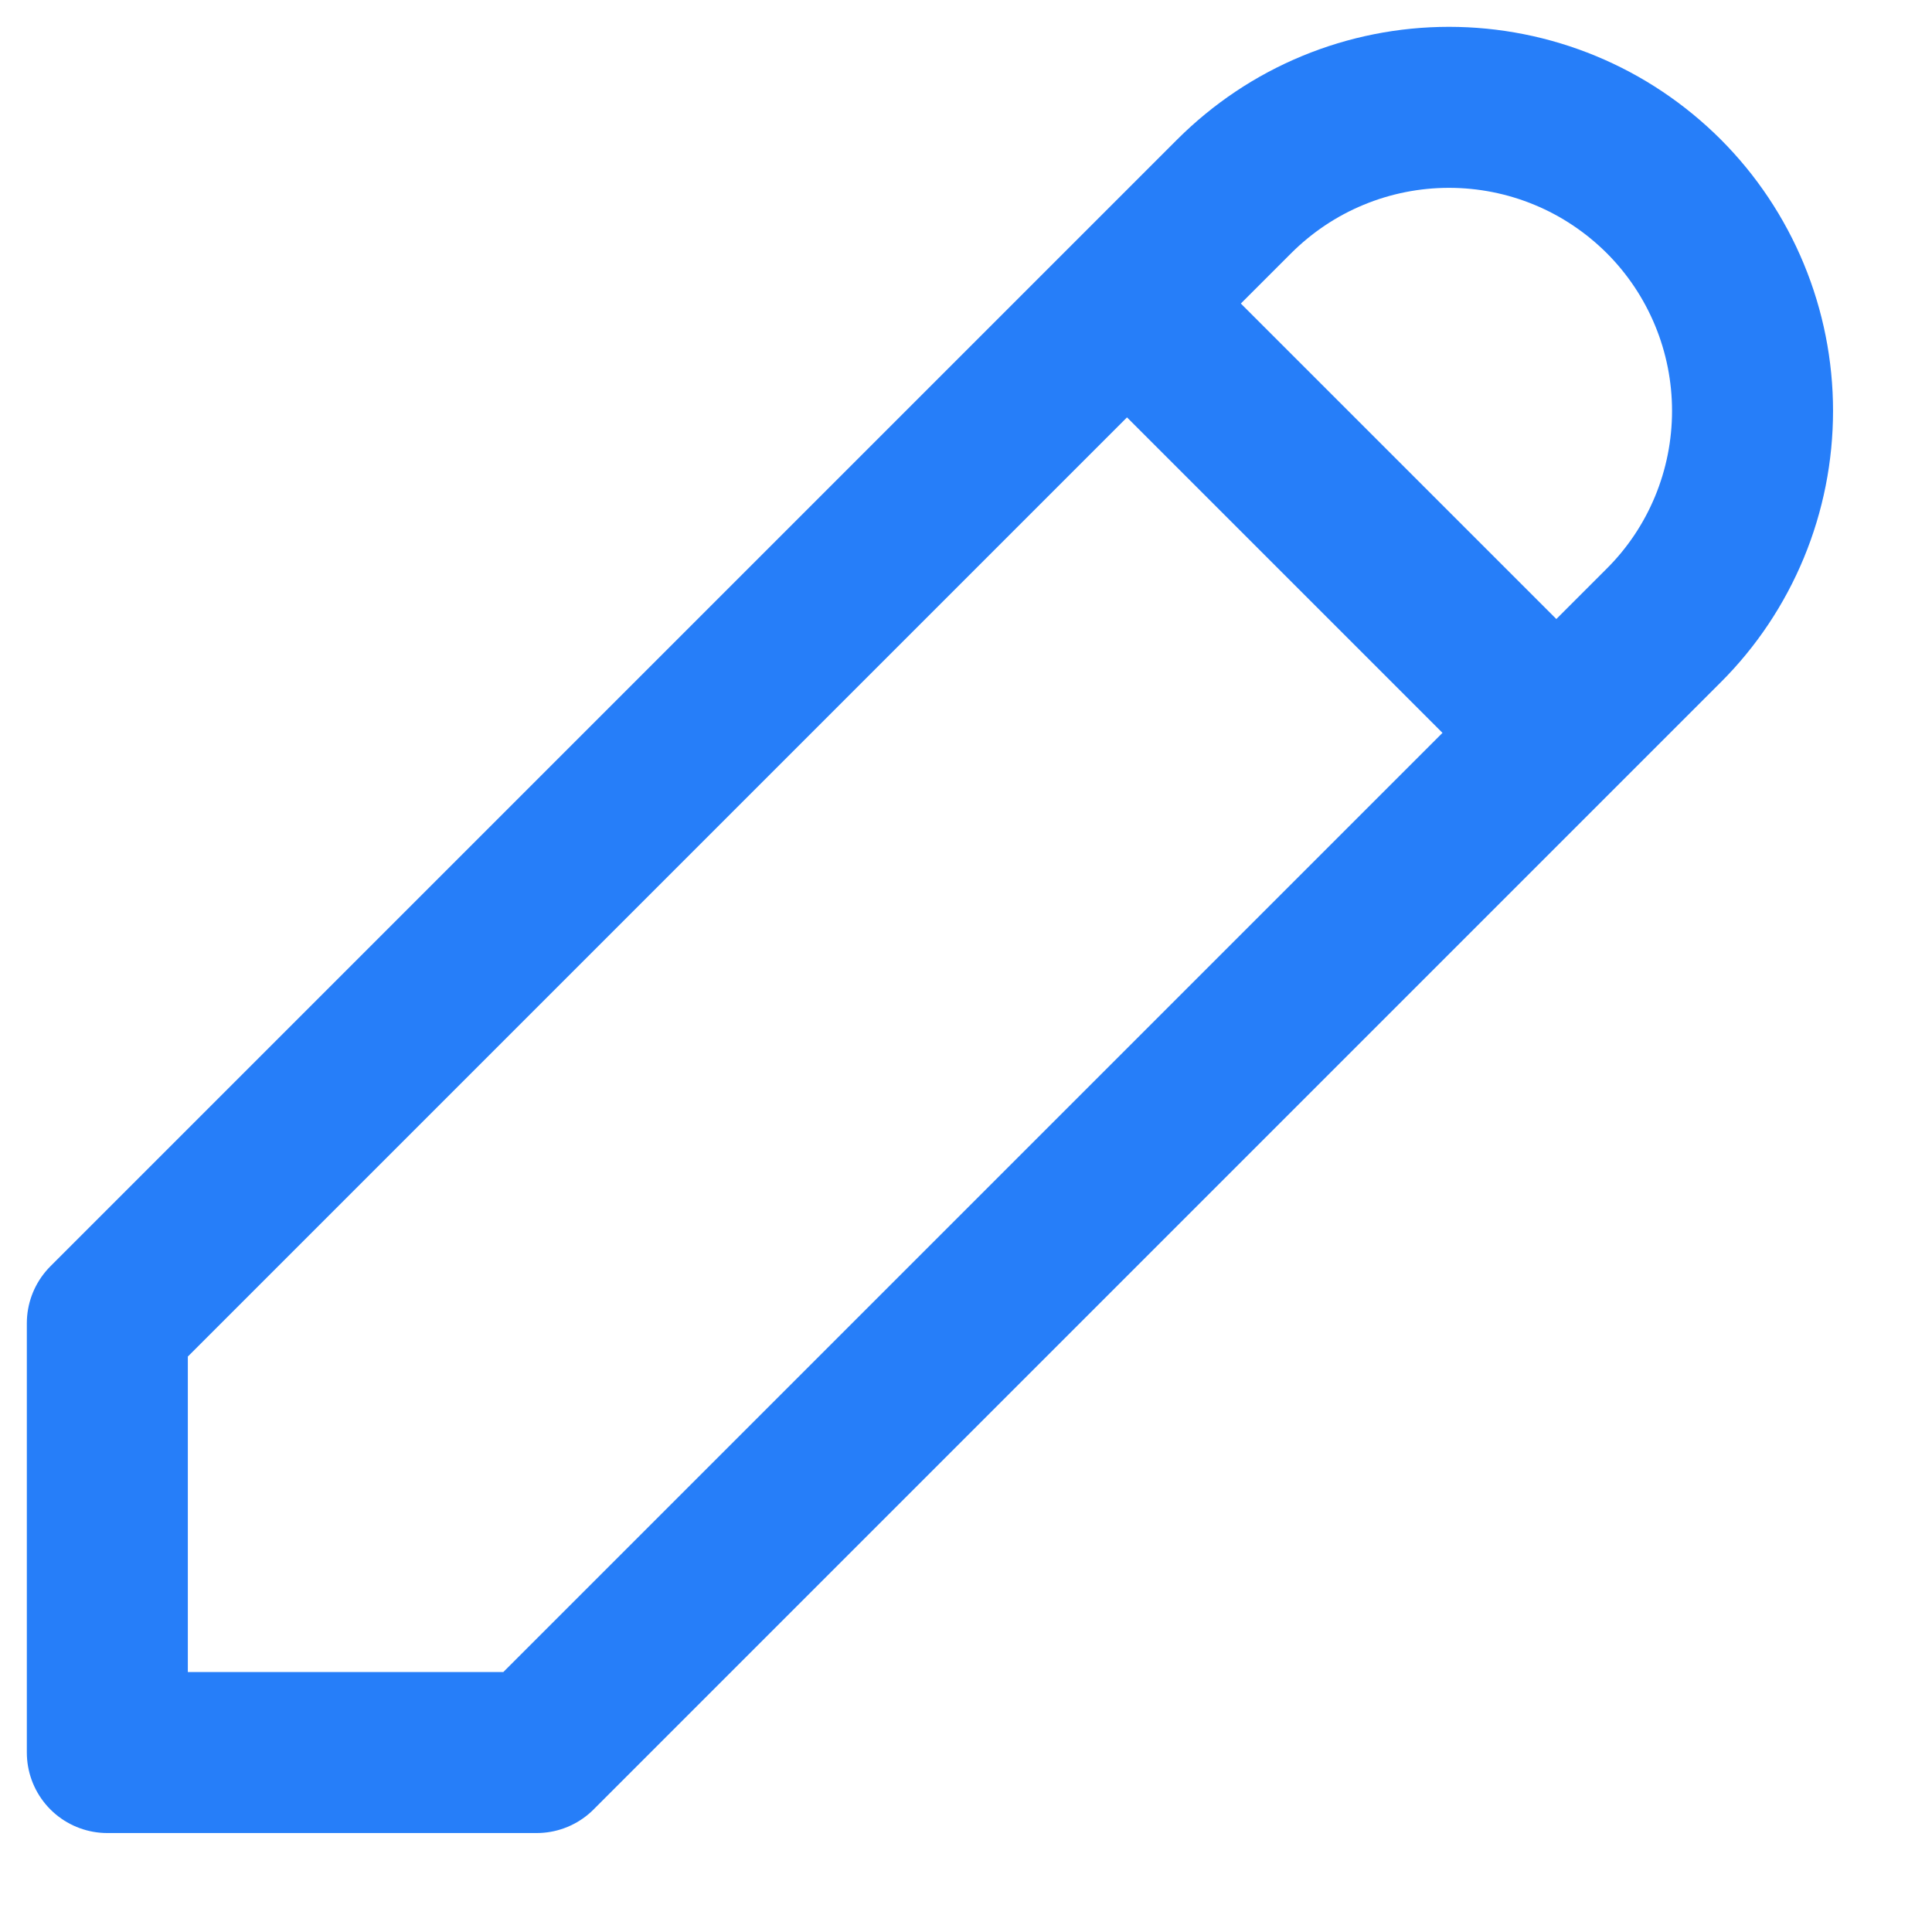
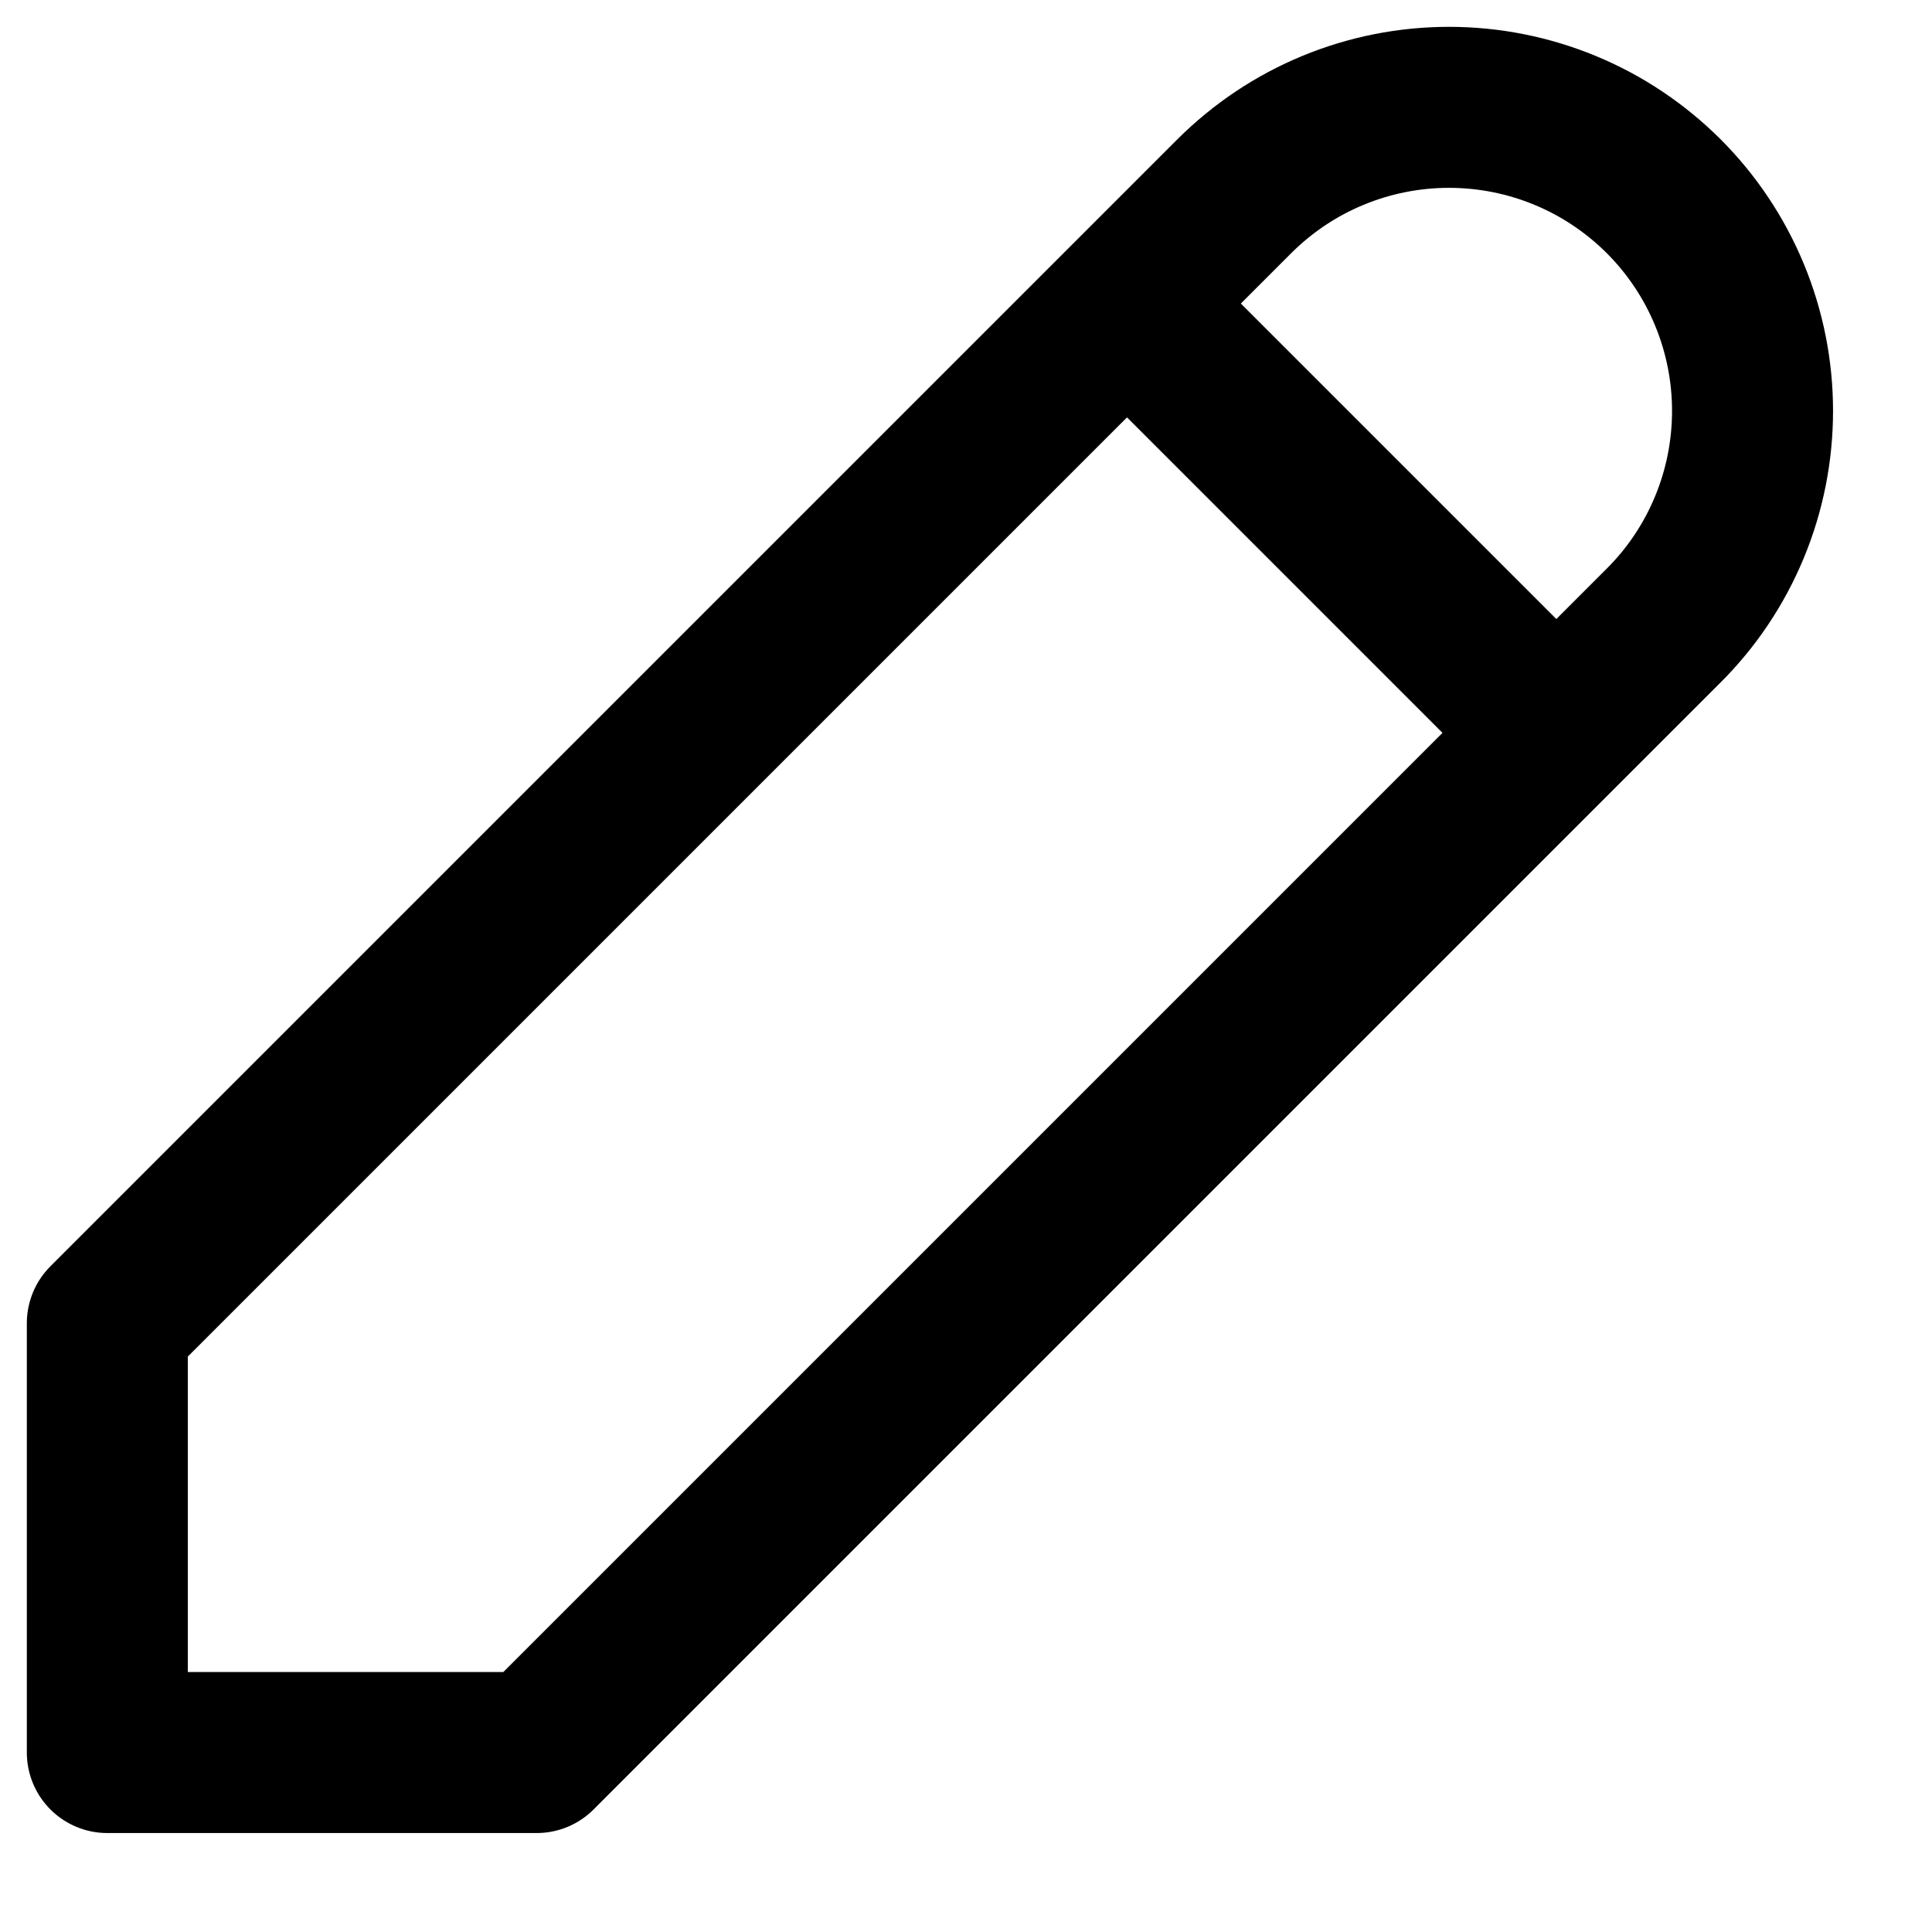
<svg xmlns="http://www.w3.org/2000/svg" width="18" height="18" viewBox="0 0 18 18" fill="none">
-   <path d="M10.5 2.828L14.5 6.828M1 16.328H5L15.5 5.828C15.763 5.566 15.971 5.254 16.113 4.911C16.255 4.568 16.328 4.2 16.328 3.828C16.328 3.457 16.255 3.089 16.113 2.746C15.971 2.403 15.763 2.091 15.5 1.828C15.237 1.566 14.926 1.357 14.582 1.215C14.239 1.073 13.871 1 13.5 1C13.129 1 12.761 1.073 12.418 1.215C12.074 1.357 11.763 1.566 11.5 1.828L1 12.328V16.328Z" stroke="#267EF9" stroke-width="1.5" stroke-linecap="round" stroke-linejoin="round" />
+   <path d="M10.5 2.828L14.5 6.828M1 16.328H5L15.5 5.828C15.763 5.566 15.971 5.254 16.113 4.911C16.255 4.568 16.328 4.2 16.328 3.828C16.328 3.457 16.255 3.089 16.113 2.746C15.971 2.403 15.763 2.091 15.5 1.828C15.237 1.566 14.926 1.357 14.582 1.215C14.239 1.073 13.871 1 13.5 1C13.129 1 12.761 1.073 12.418 1.215C12.074 1.357 11.763 1.566 11.5 1.828L1 12.328V16.328Z" stroke="currentColor" stroke-width="1.5" stroke-linecap="round" stroke-linejoin="round" />
</svg>
